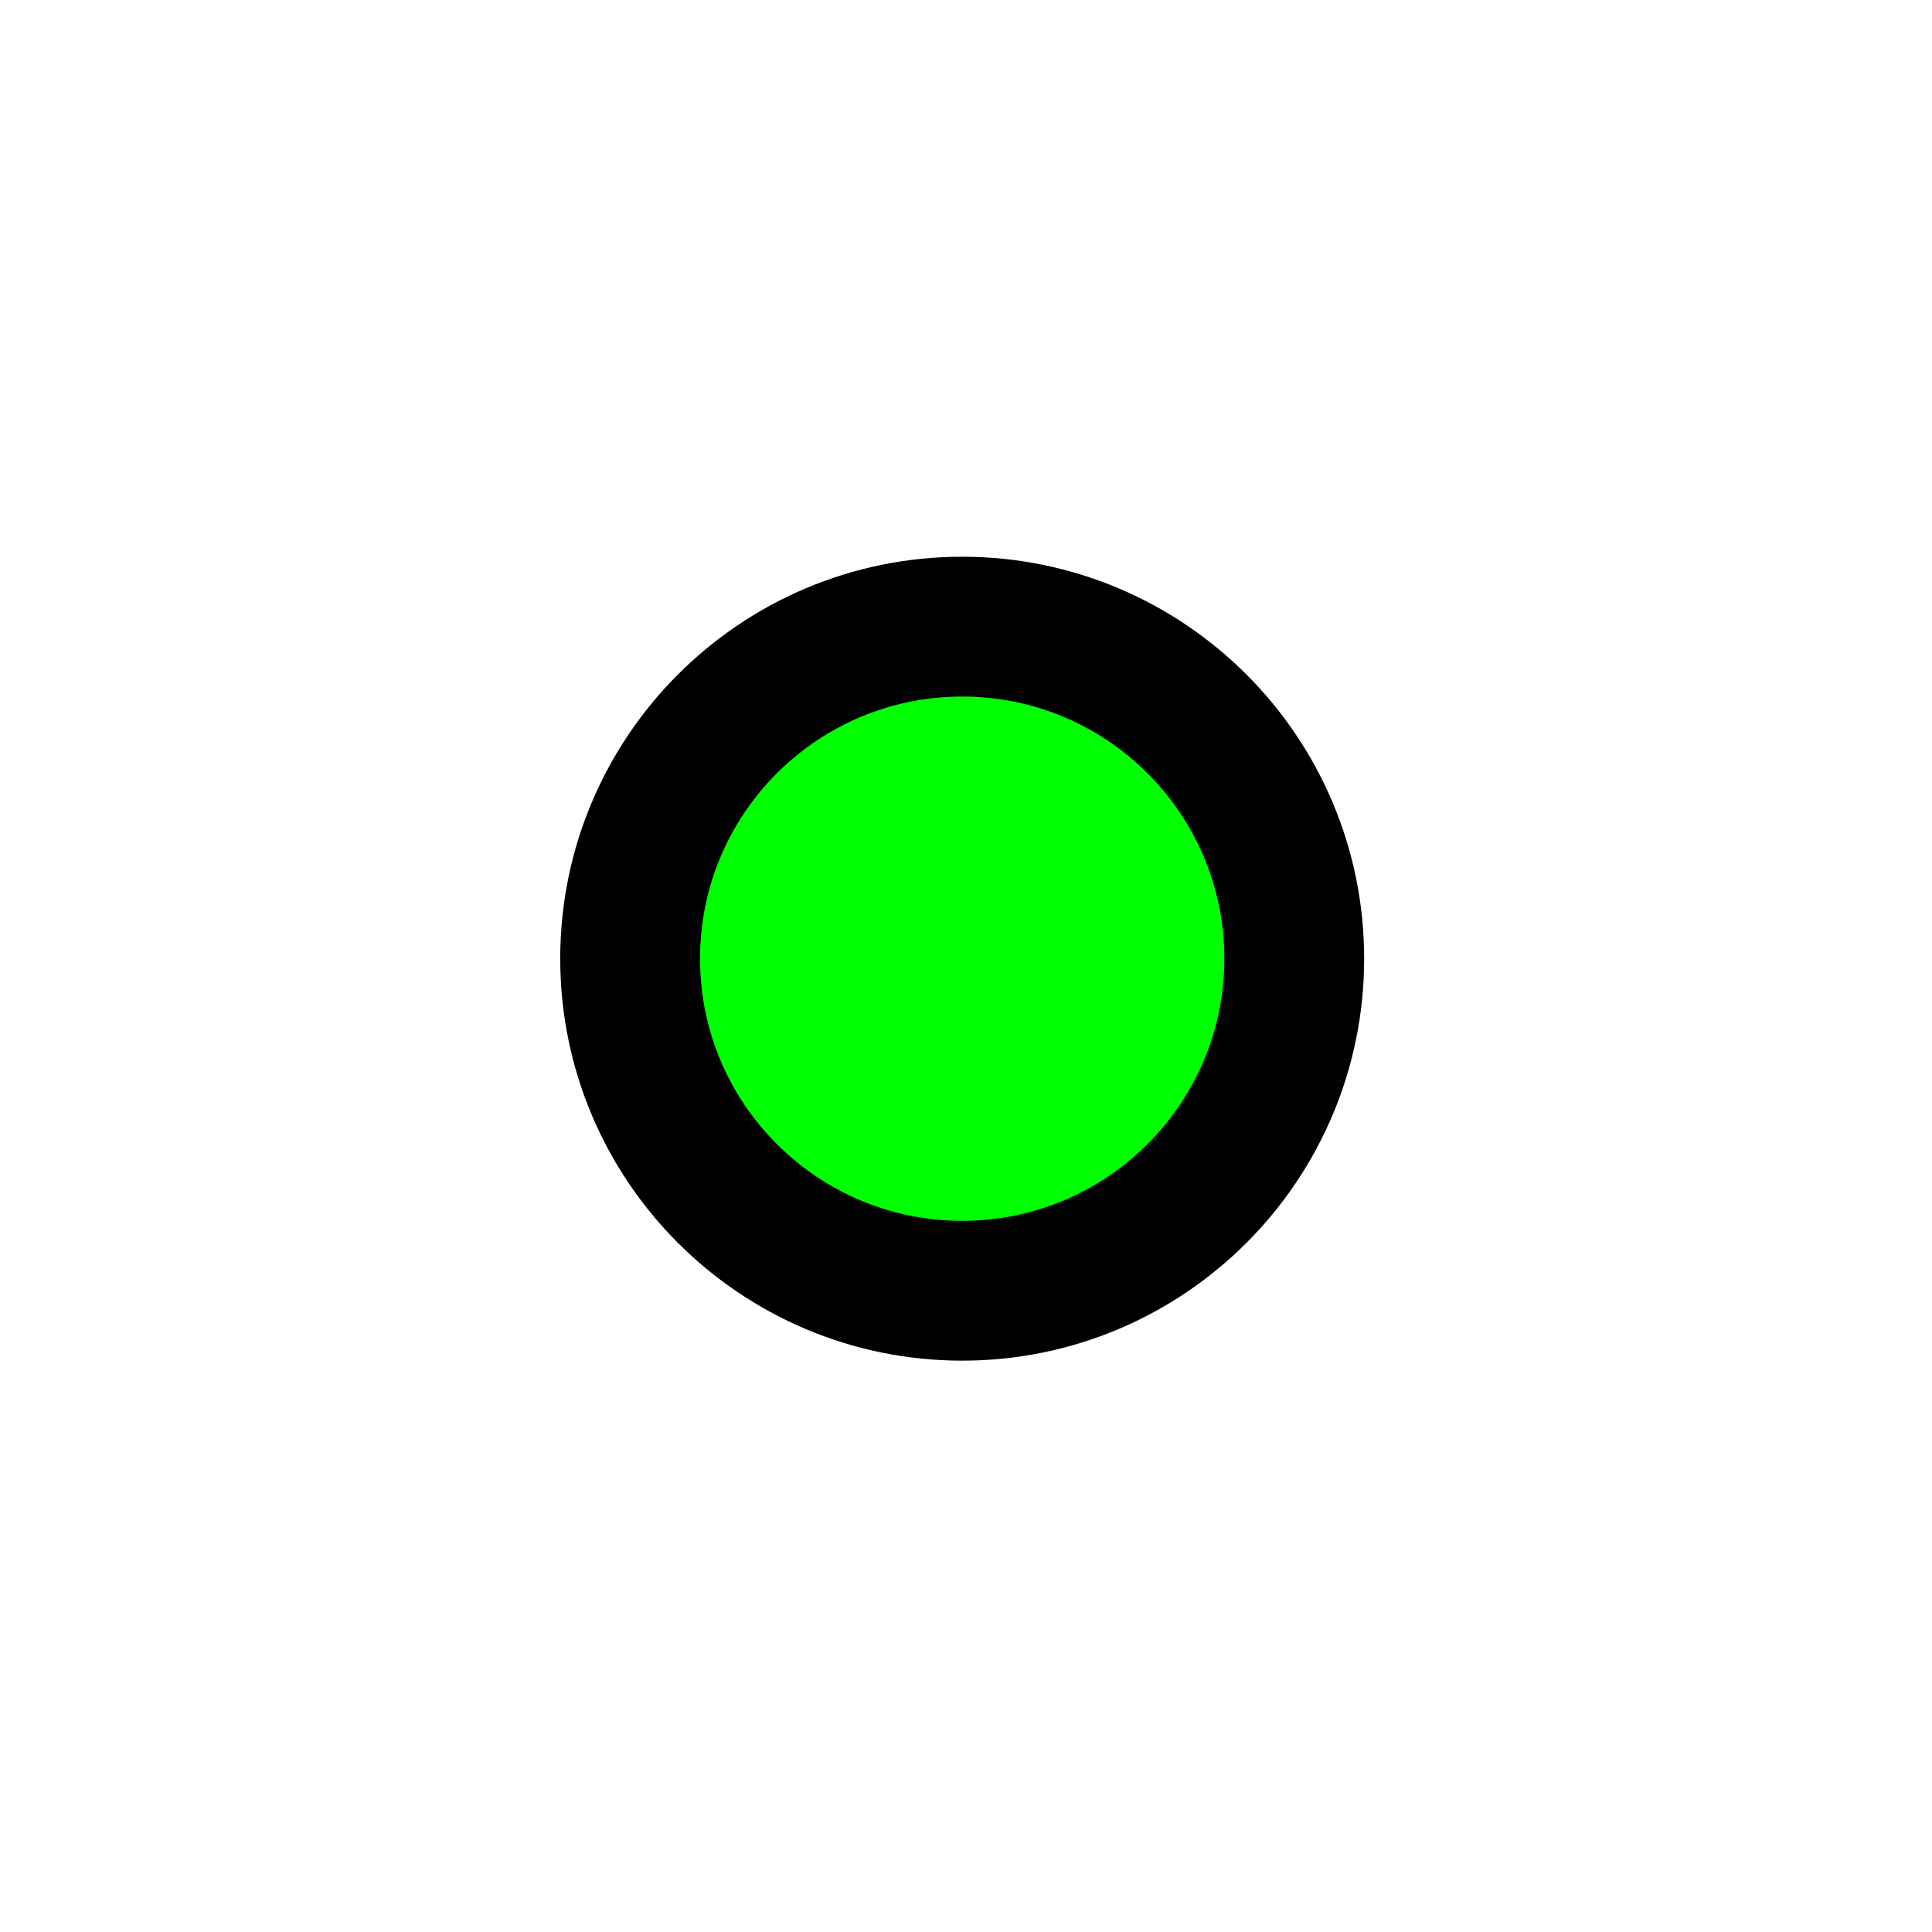
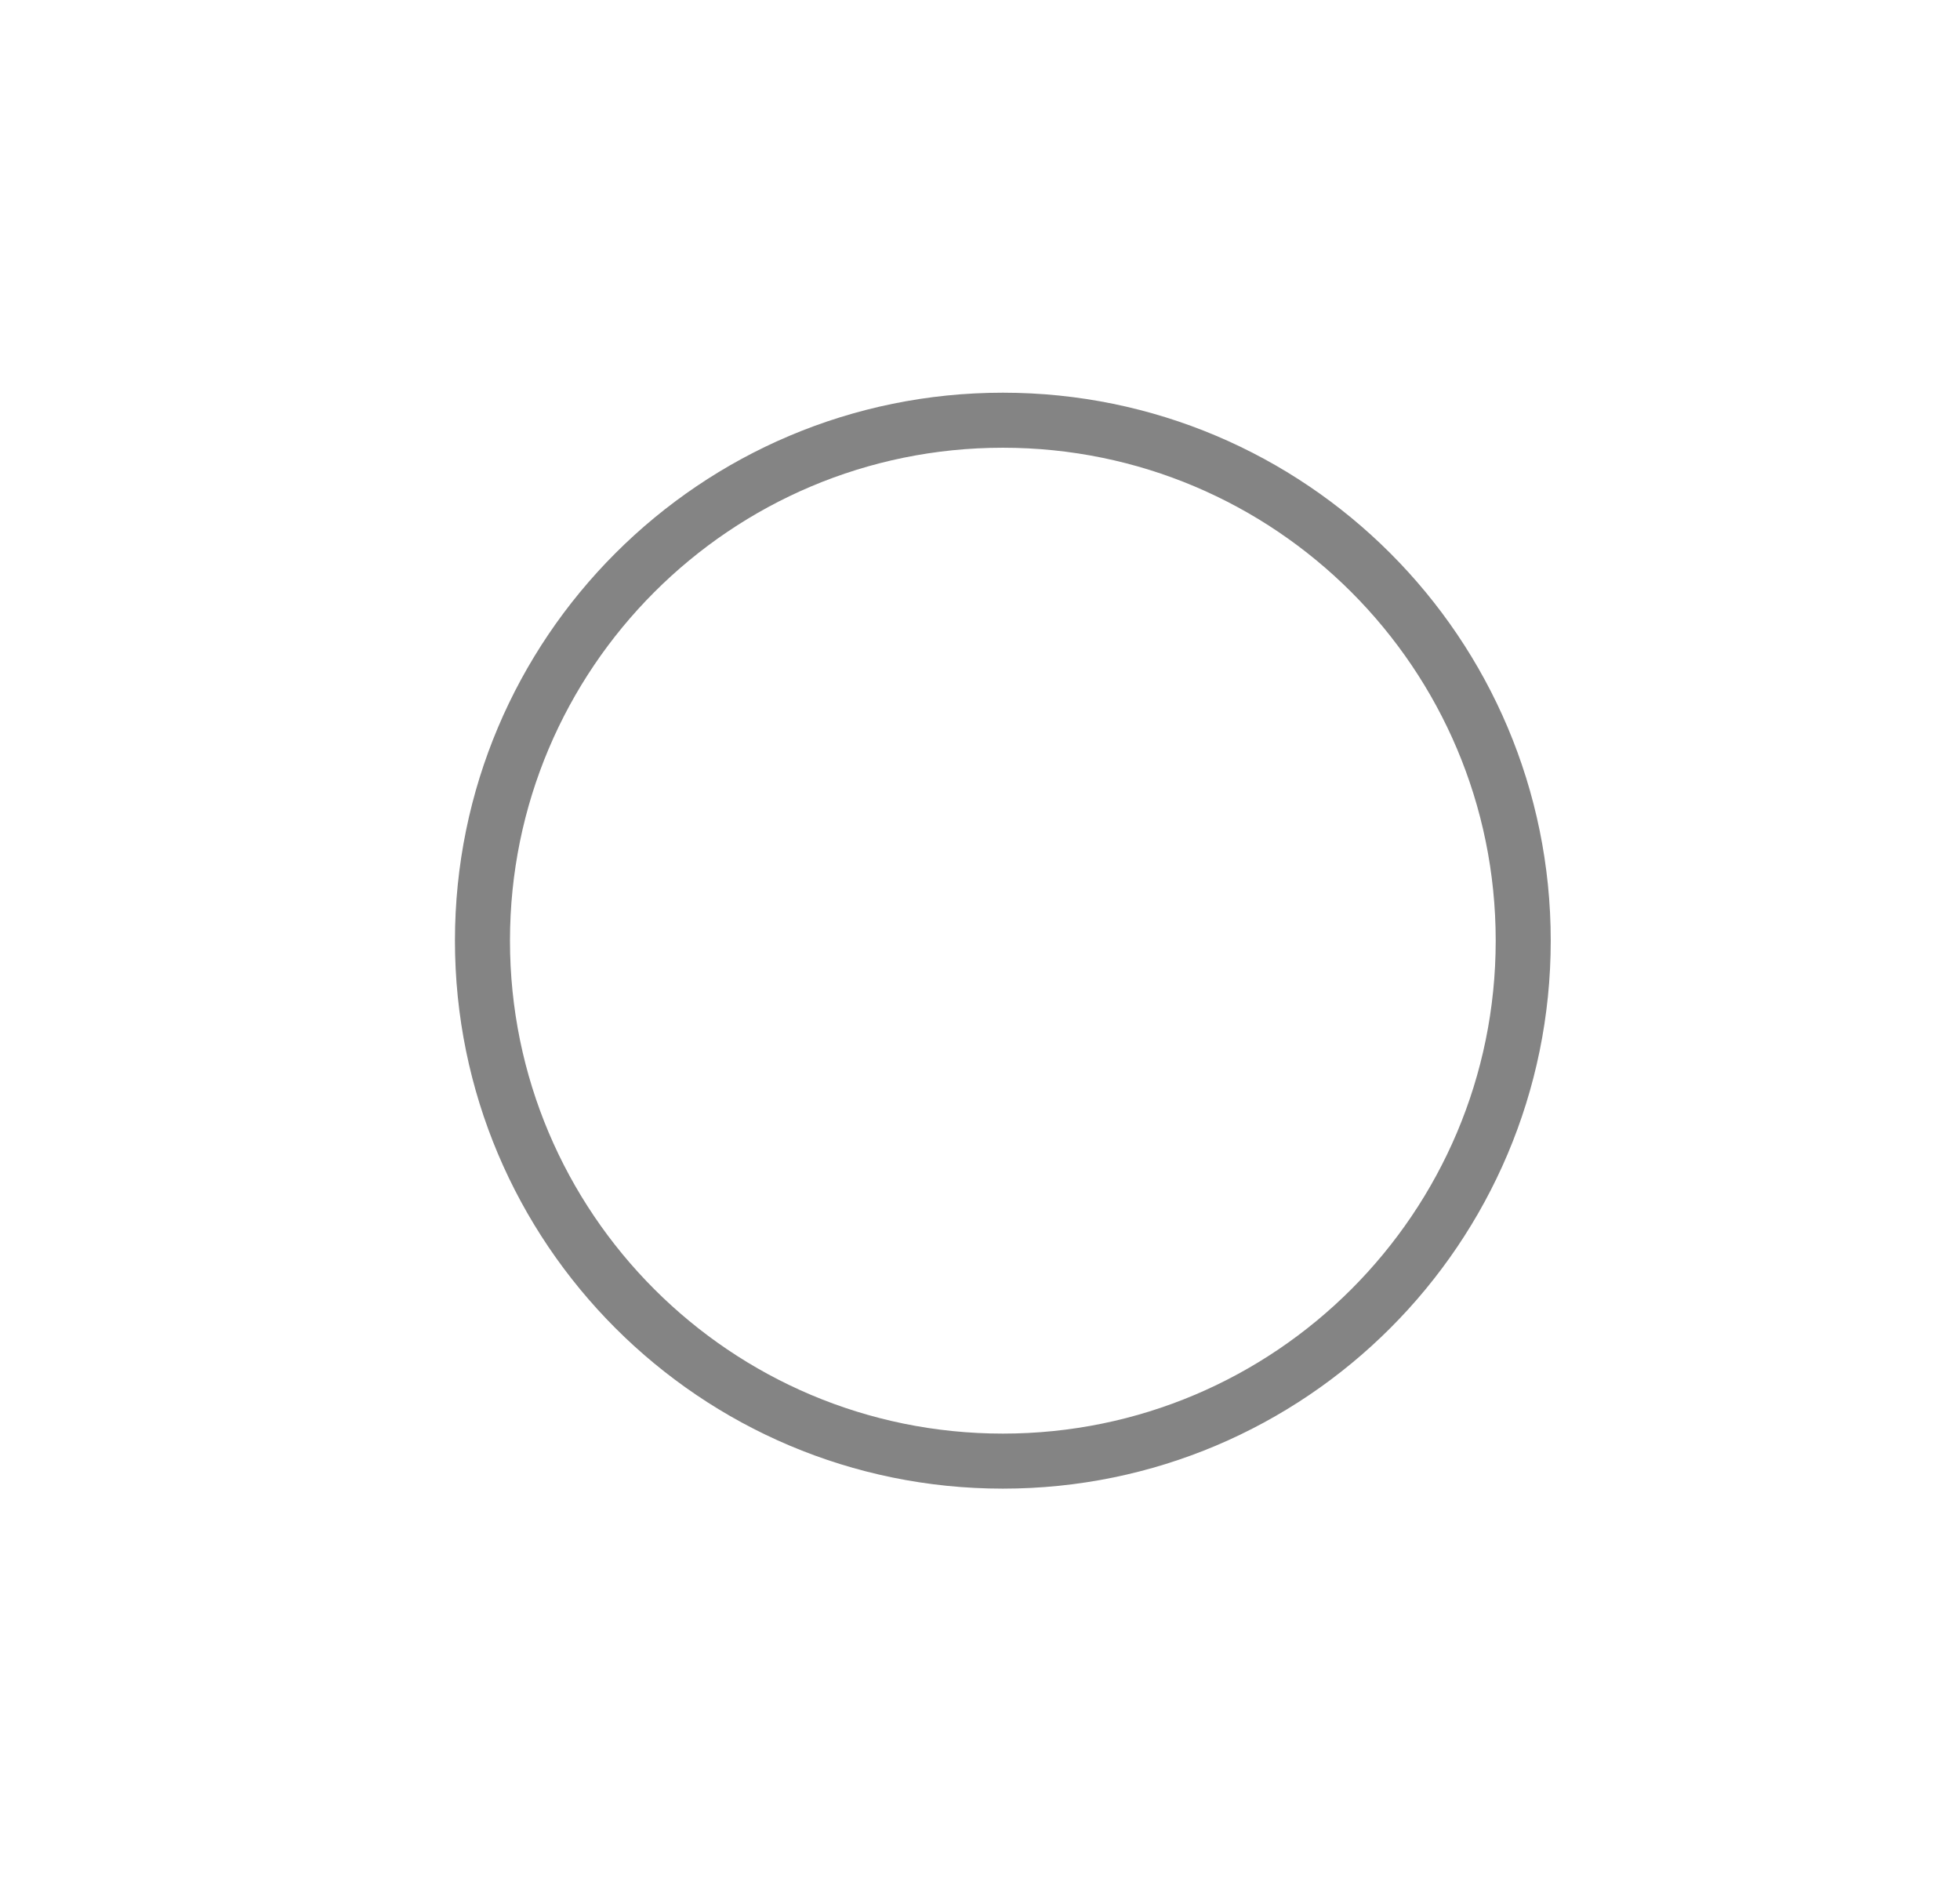
- <svg xmlns="http://www.w3.org/2000/svg" width="32px" height="32px" id="svg3797" version="1.1">
-   <defs id="defs3799" />
-   <g id="layer1">
-     <path style="fill:#00ff00;fill-opacity:1;stroke:#000000;stroke-width:2.526;stroke-miterlimit:4;stroke-opacity:1;stroke-dasharray:none" id="path3807-4" d="M 17,22 A 6,6 0 1 1 5,22 6,6 0 1 1 17,22 z" transform="matrix(0.9166667,0,0,0.9166667,5.85352,-4.287785)" />
+ <svg xmlns="http://www.w3.org/2000/svg" width="100%" height="100%" viewBox="0 0 52 50" version="1.1" xml:space="preserve" style="fill-rule:evenodd;clip-rule:evenodd;">
+   <rect id="Icons" x="-346" y="-843.715" width="2941" height="1414.71" style="fill:none;" />
+   <clipPath id="_clip1">
+     <rect id="Icons1" x="-346" y="-843.715" width="2941" height="1414.71" />
+   </clipPath>
+   <g clip-path="url(#_clip1)">
+     <circle id="path3807.-4" cx="26.606" cy="24.953" r="13.806" style="fill:url(#_Linear2);stroke:#848484;stroke-width:1.46px;" />
  </g>
+   <defs>
+     <linearGradient id="_Linear2" x1="0" y1="0" x2="1" y2="0" gradientUnits="userSpaceOnUse" gradientTransform="matrix(-17.5715,20.0817,-20.0817,-17.5715,34.2953,15.2158)">
+       <stop offset="0" style="stop-color:#fff;stop-opacity:1" />
+       <stop offset="1" style="stop-color:#fff;stop-opacity:1" />
+     </linearGradient>
+   </defs>
</svg>
